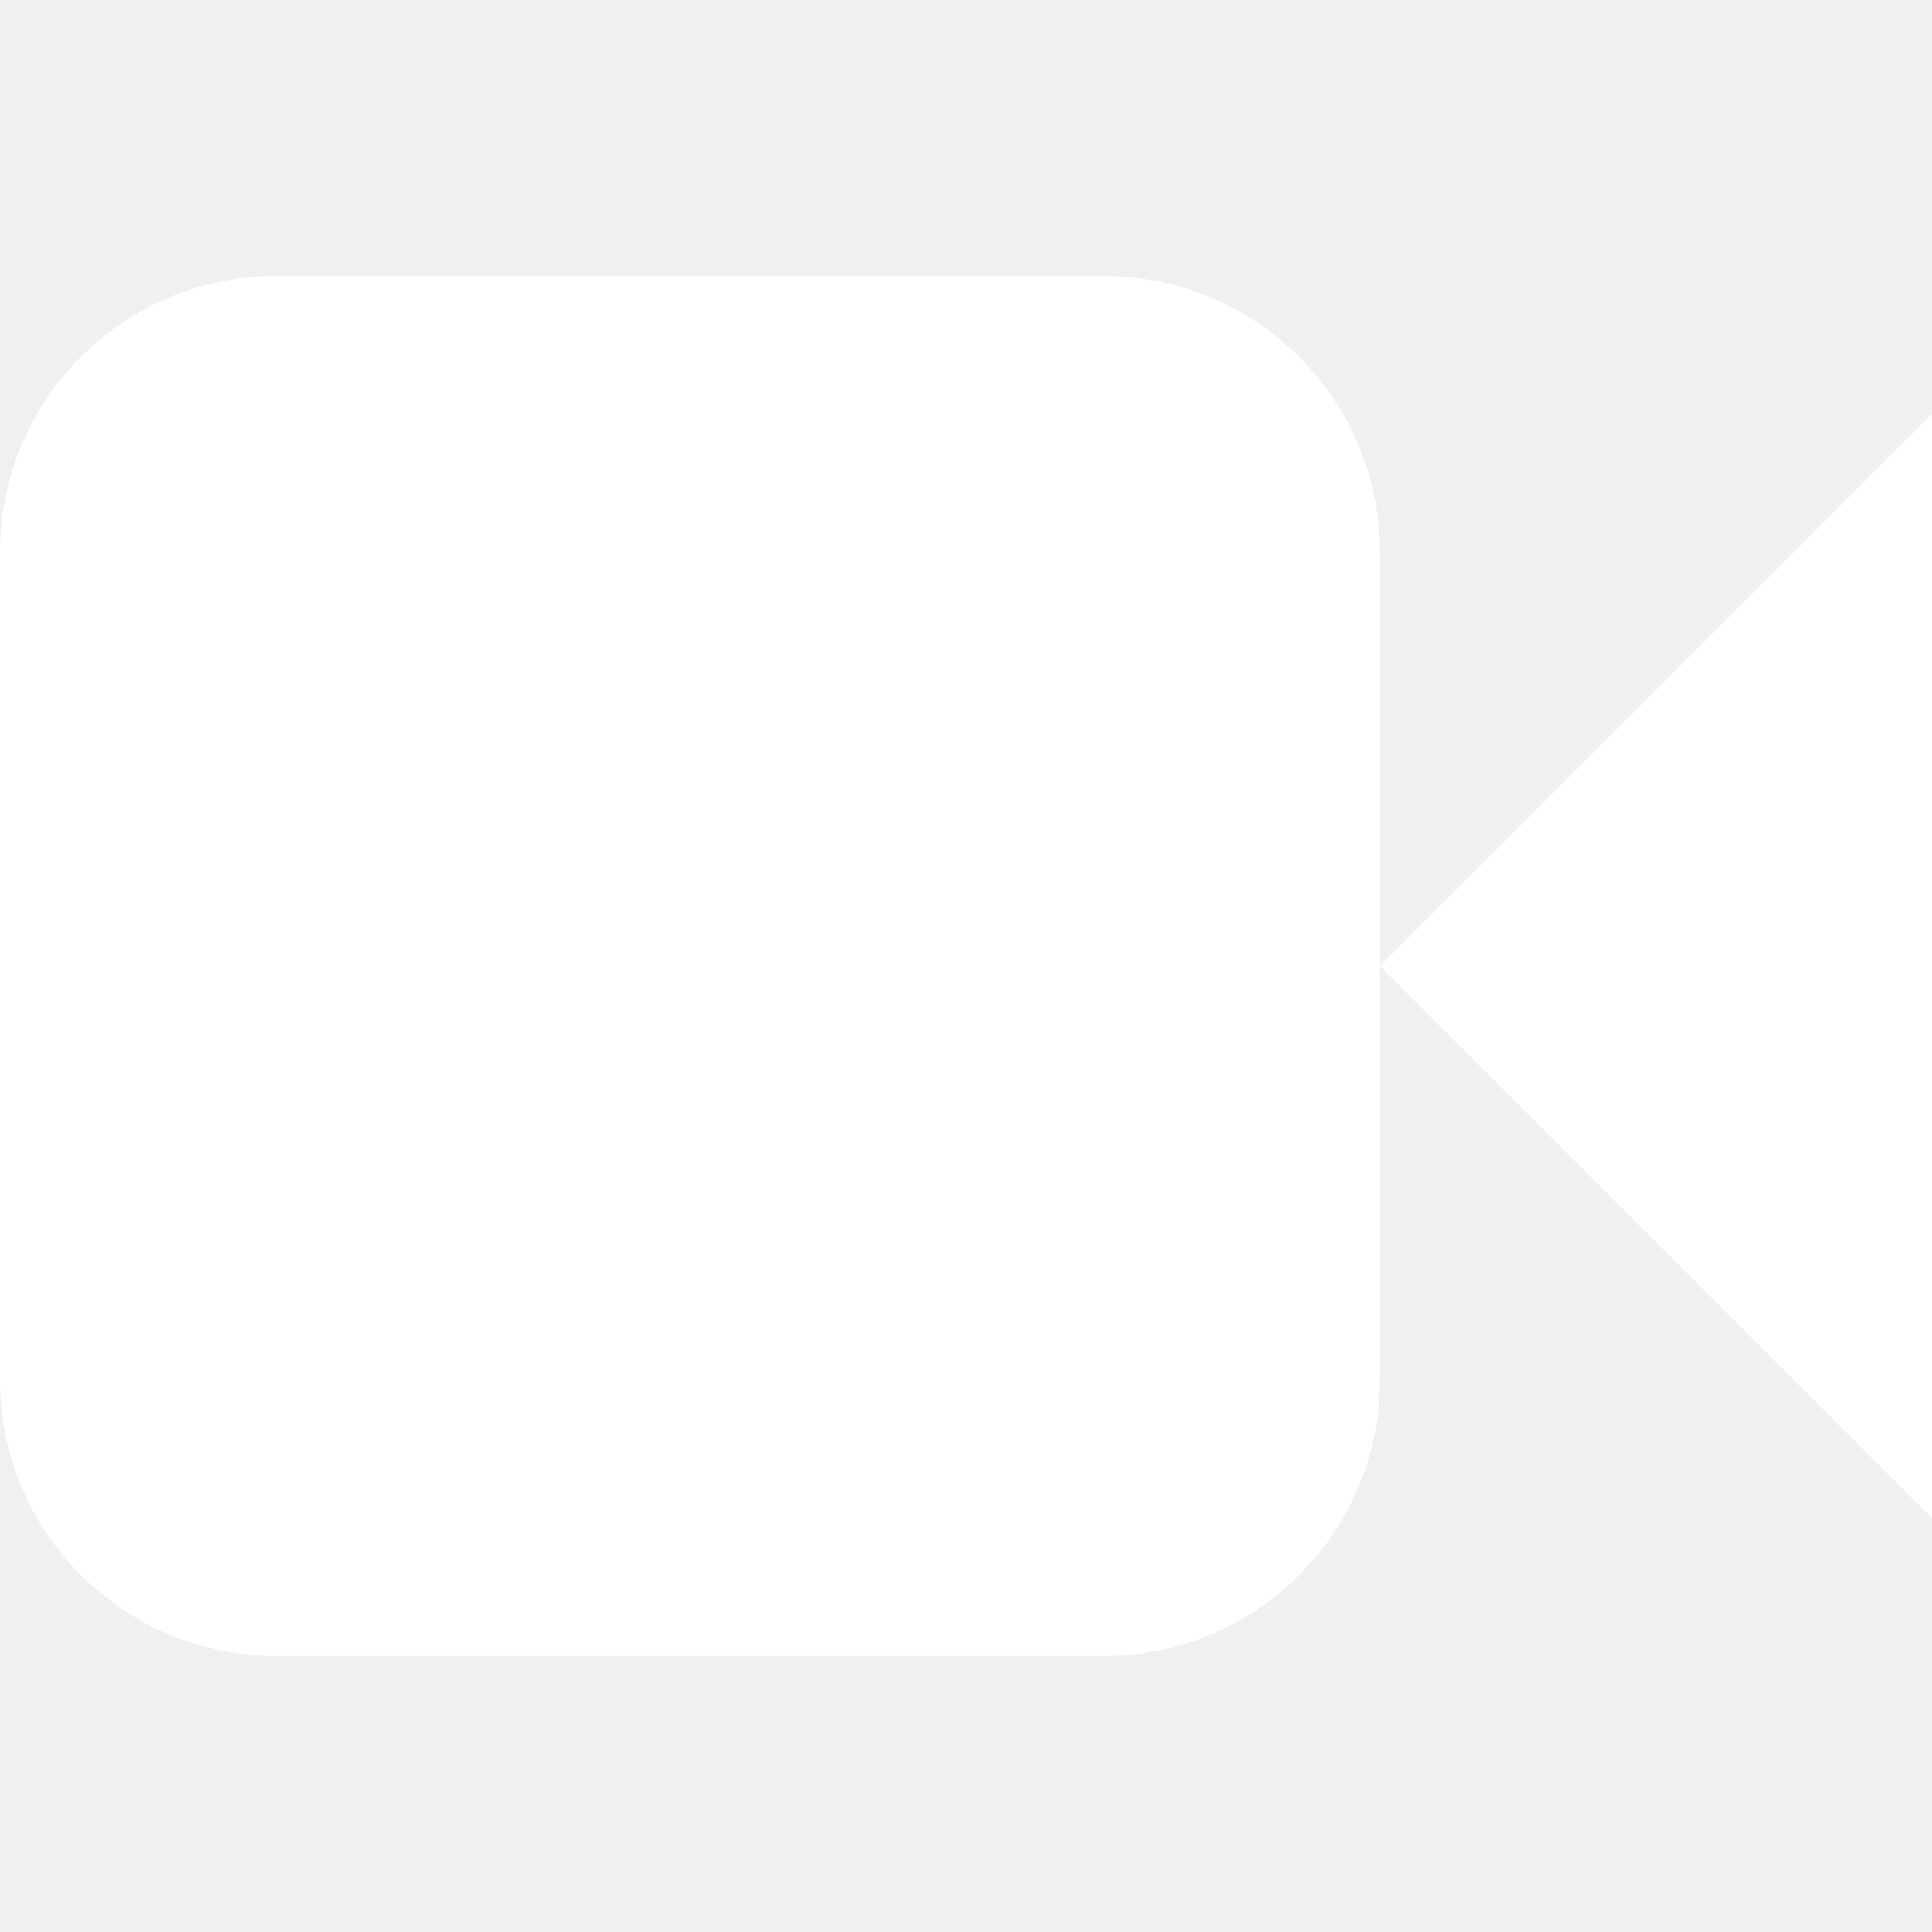
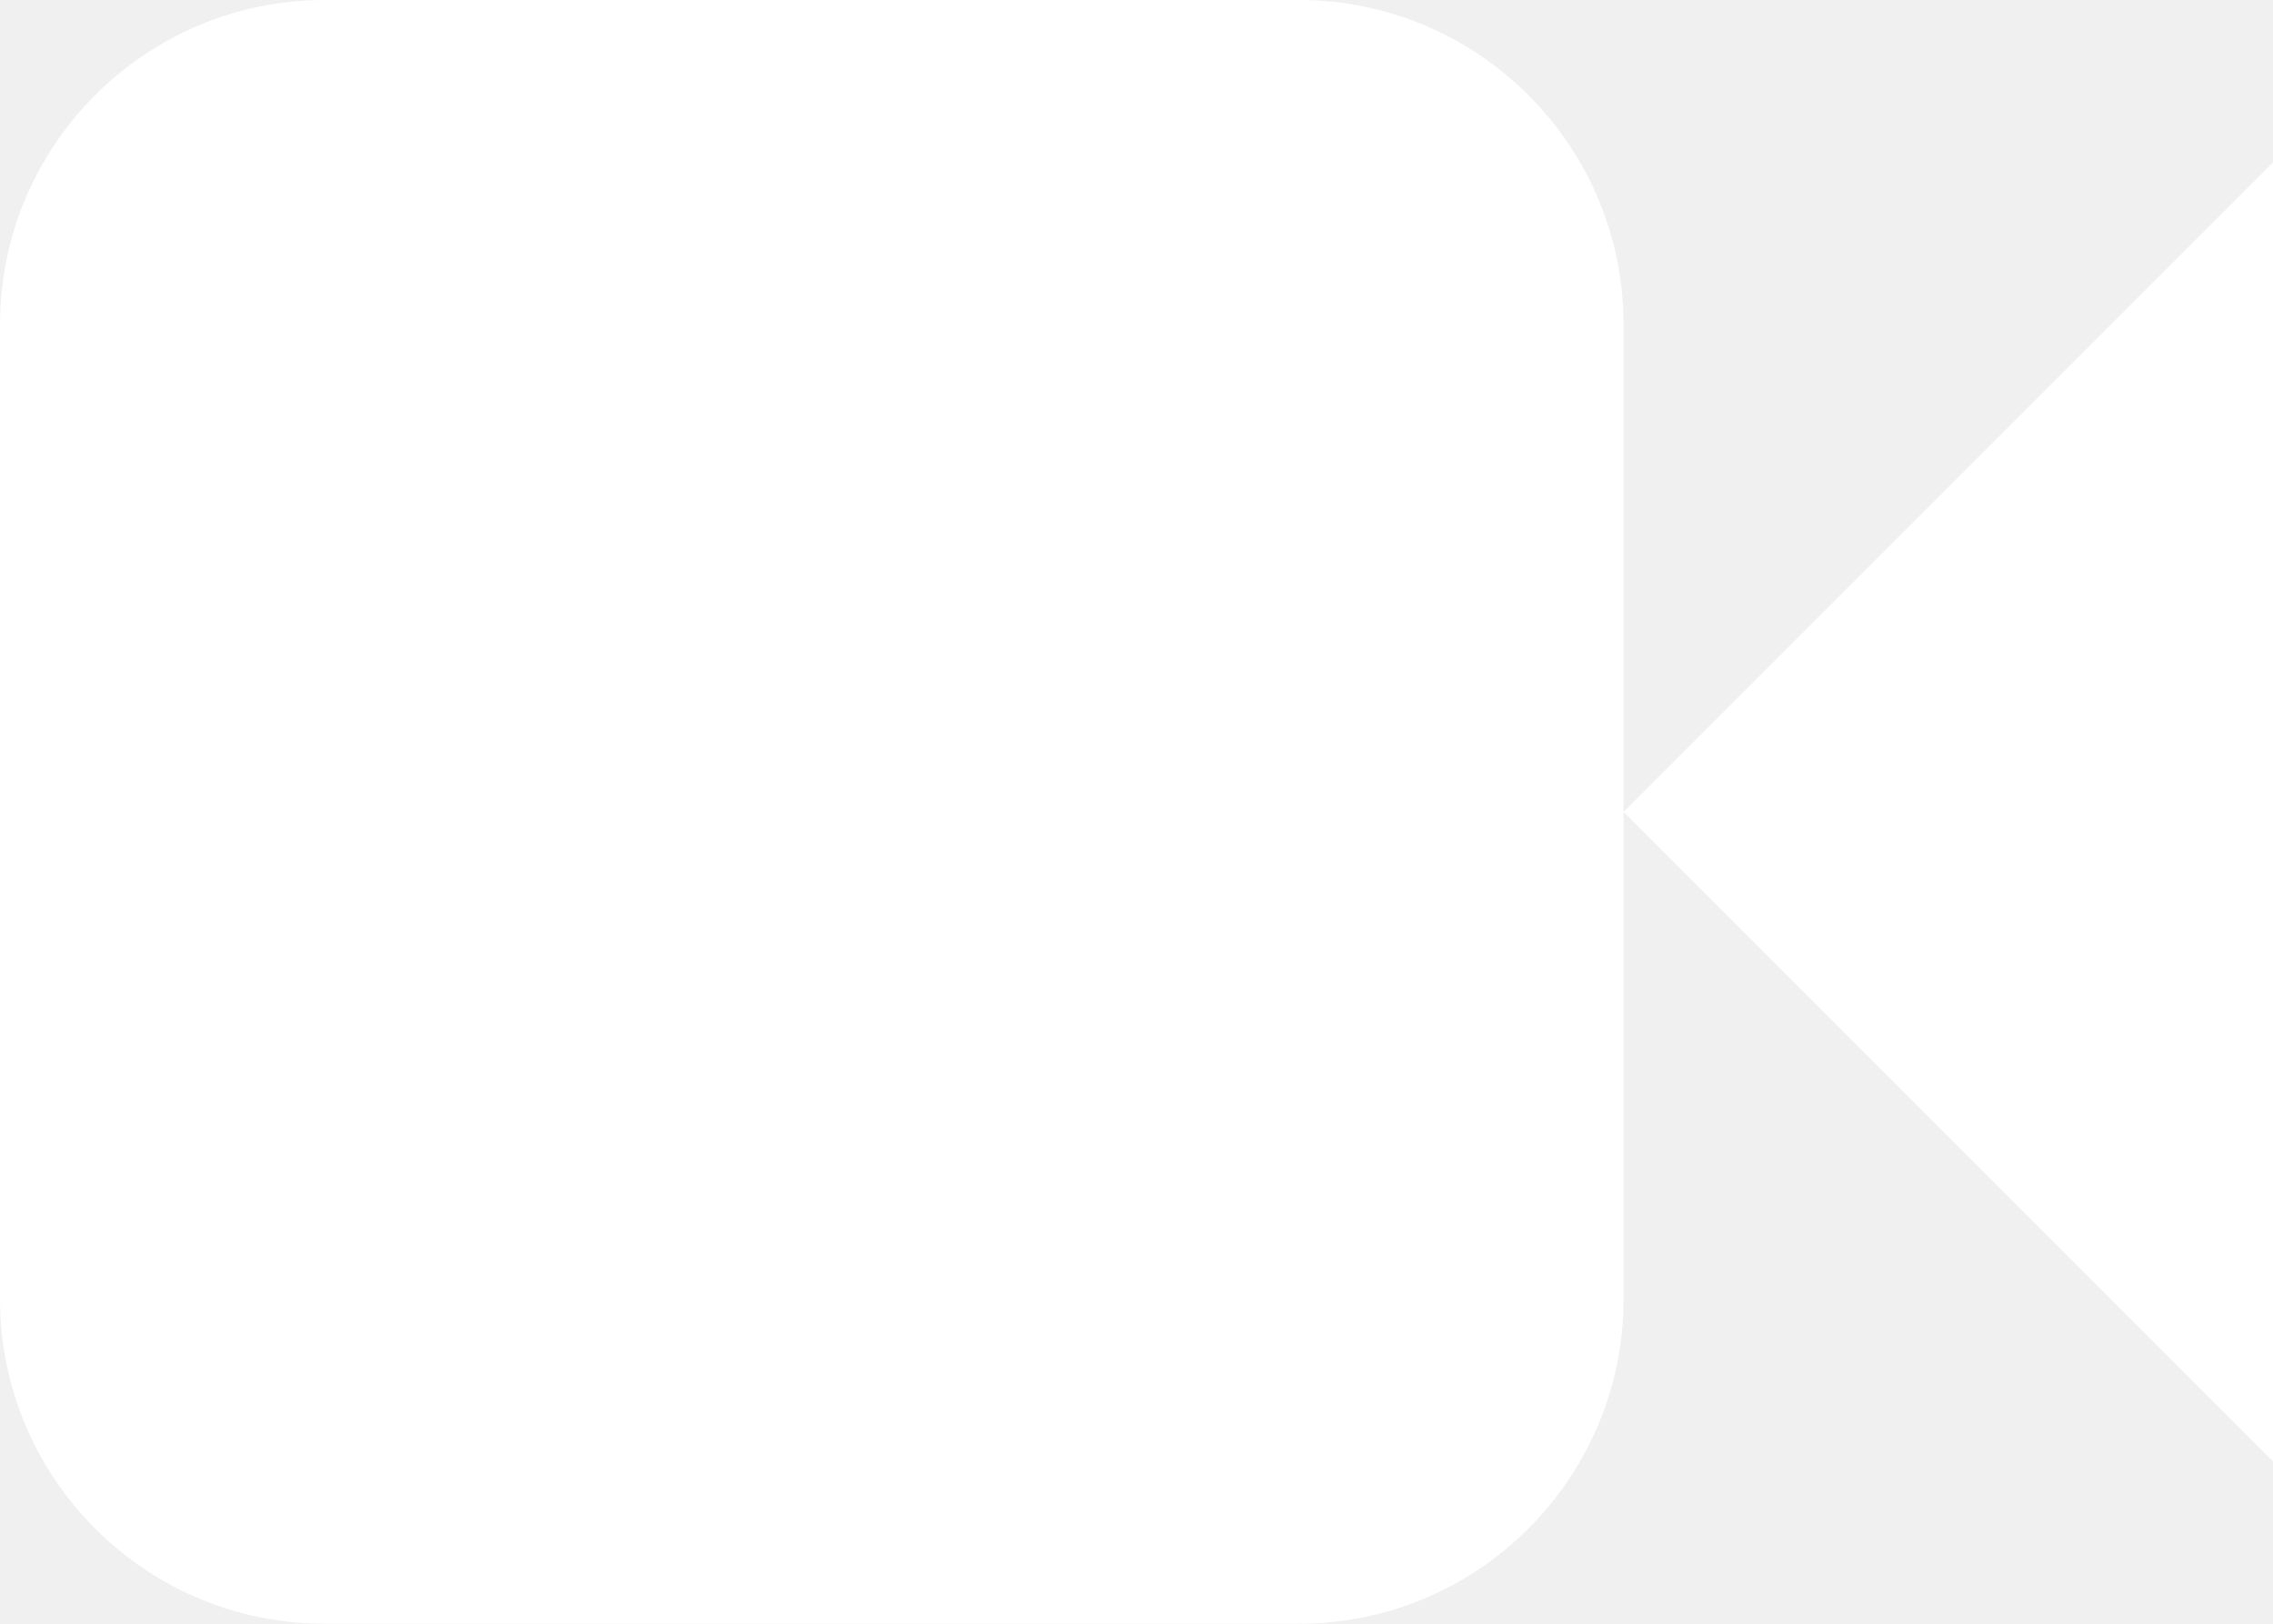
- <svg xmlns="http://www.w3.org/2000/svg" version="1.1" id="Layer_1" x="0px" y="0px" width="14px" height="14px" viewBox="0 -2 14 14" style="enable-background:new 0 -2 14 14;" xml:space="preserve">
-   <path style="fill:#FFFFFF;" d="M8,0H2C0.896,0,0,0.896,0,2v6c0,1.104,0.896,2,2,2h6c1.104,0,2-0.896,2-2V5V2C10,0.896,9.104,0,8,0z   M10,5l4,4V1L10,5z" />
+ <svg xmlns="http://www.w3.org/2000/svg" version="1.1" id="Layer_1" x="0px" y="0px" width="14px" height="10px" viewBox="0 0 14 10" style="enable-background:new 0 0 14 10;" xml:space="preserve">
+   <path fill="#FFF" d="M8,0H2C0.896,0,0,0.896,0,2v6c0,1.104,0.896,2,2,2h6c1.104,0,2-0.896,2-2V5V2C10,0.896,9.104,0,8,0z M10,5l4,4V1L10,5z" />
+   <g>
+ </g>
+   <g>
+ </g>
+   <g>
+ </g>
+   <g>
+ </g>
+   <g>
+ </g>
+   <g>
+ </g>
+   <g>
+ </g>
+   <g>
+ </g>
+   <g>
+ </g>
+   <g>
+ </g>
+   <g>
+ </g>
+   <g>
+ </g>
+   <g>
+ </g>
+   <g>
+ </g>
+   <g>
+ </g>
</svg>
